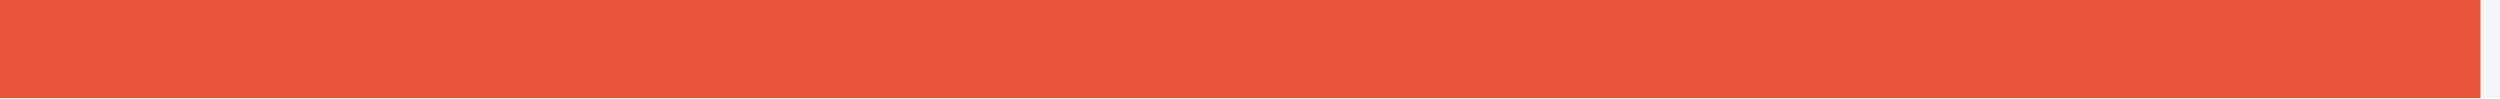
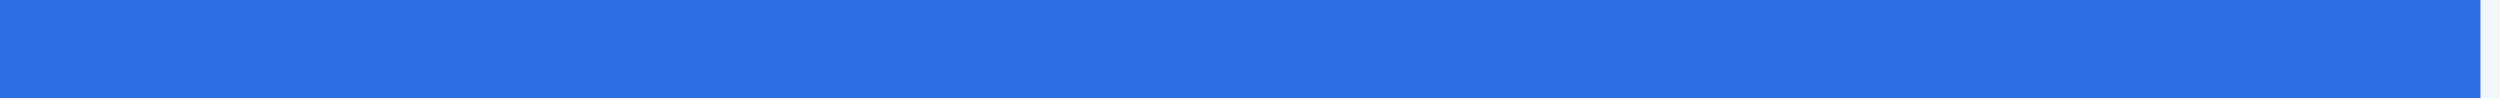
- <svg xmlns="http://www.w3.org/2000/svg" viewBox="780 852 1020 40" width="1020" height="40">
-   <rect x="780" y="852" width="1020" height="40" fill="#F3F5F8" />
-   <rect x="780" y="852" width="1012.031" height="40" fill="#E8553A" />
+ <svg xmlns="http://www.w3.org/2000/svg" viewBox="780 862 1020 40" width="1020" height="40">
+   <rect x="780" y="862" width="1020" height="40" fill="#F2F7FD" />
+   <rect x="780" y="862" width="1012.031" height="40" fill="#2F6FE4" />
</svg>
